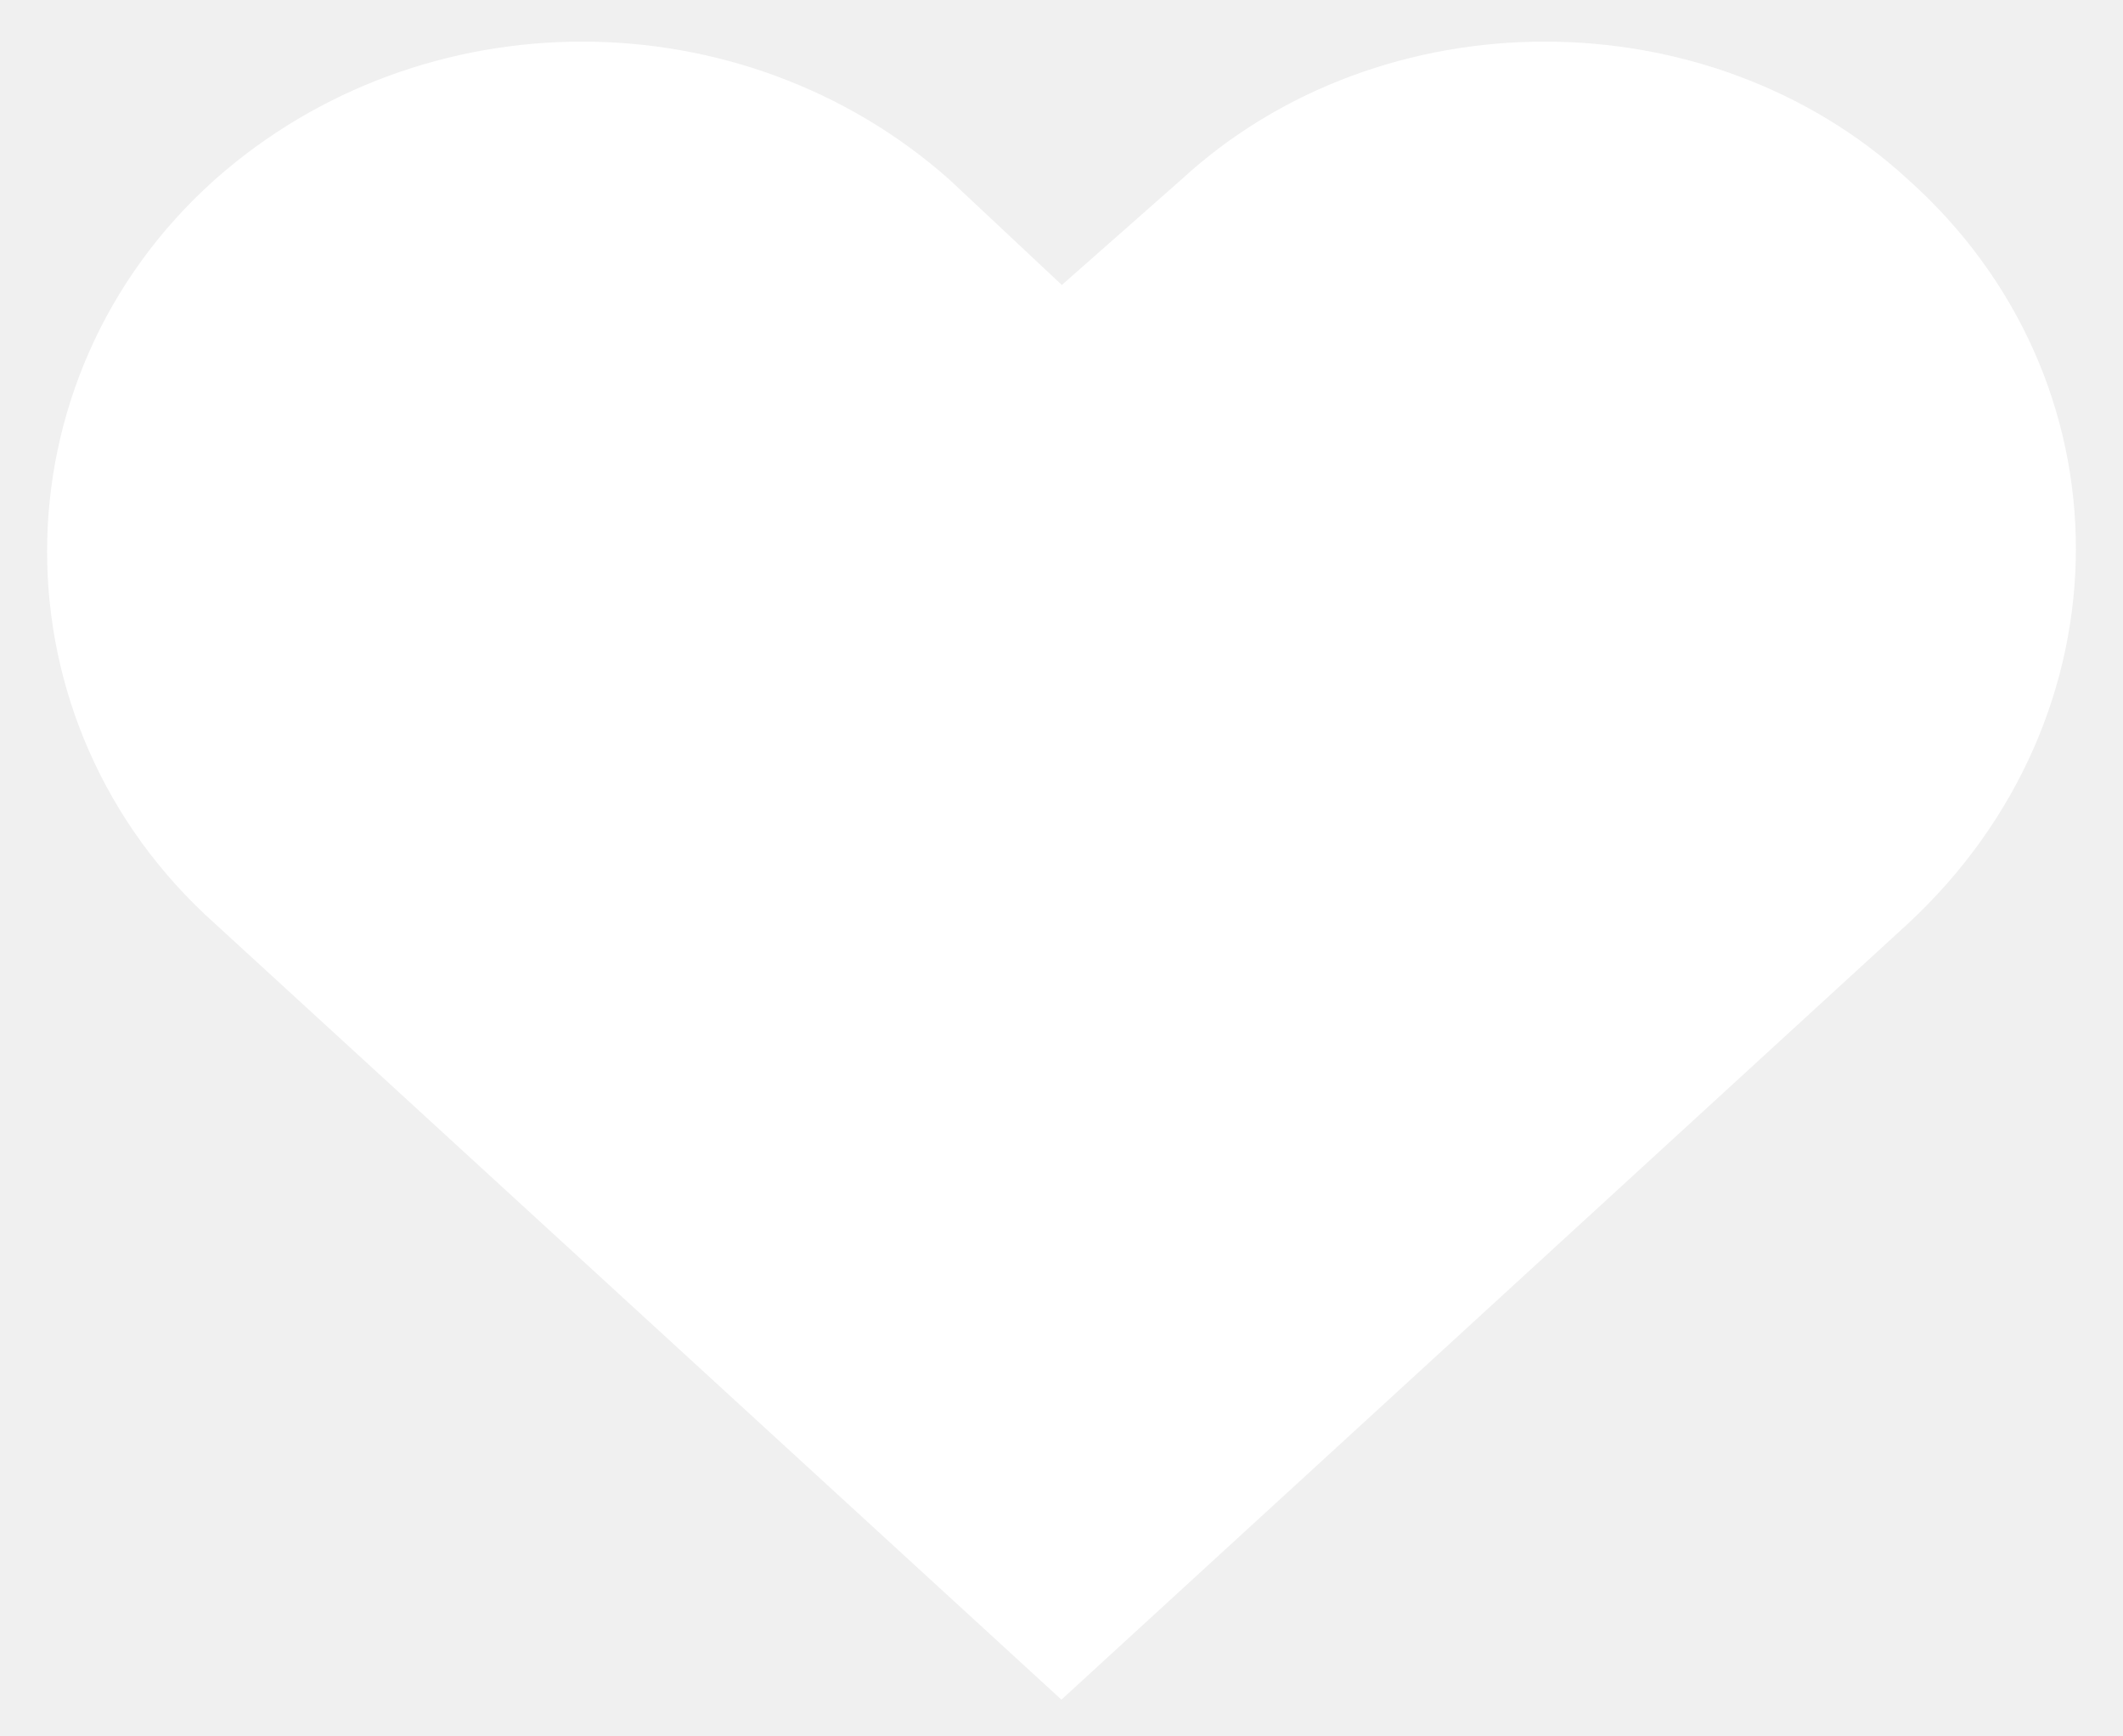
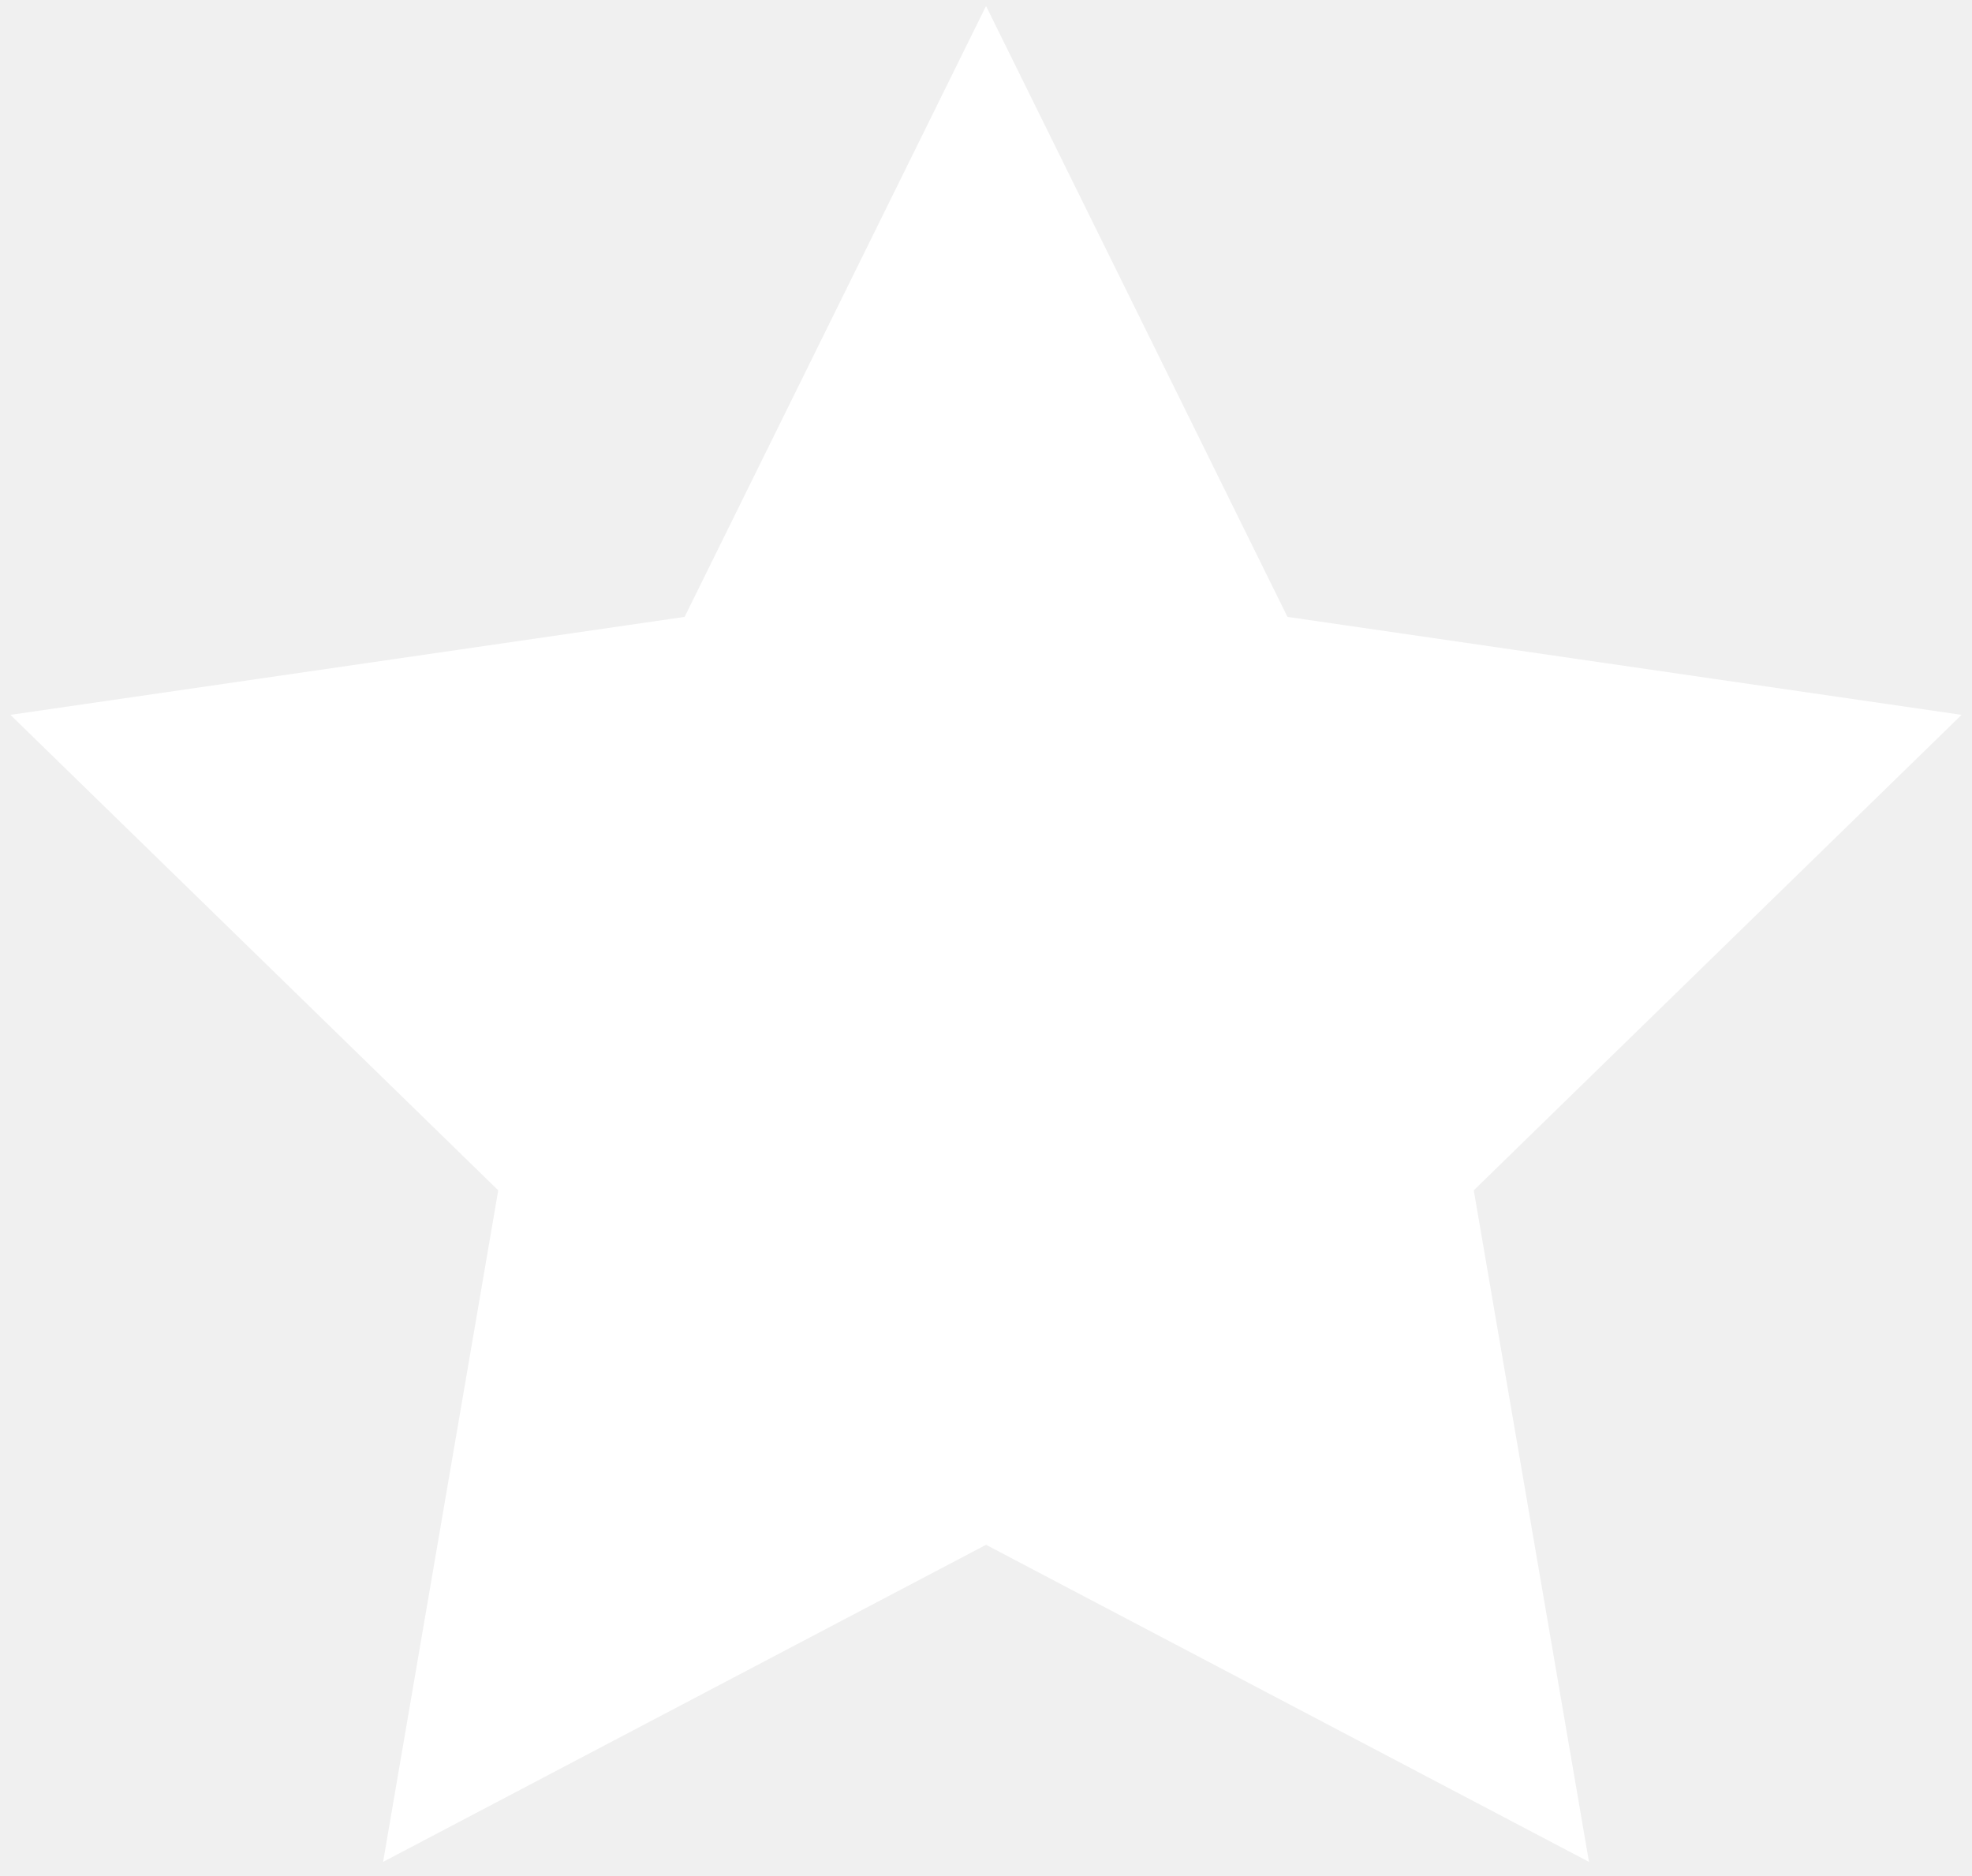
- <svg xmlns="http://www.w3.org/2000/svg" version="1.1" id="Heart" x="0px" y="0px" width="31.204px" height="25.501px" viewBox="-133.058 142.5 31.204 25.501" enable-background="new -133.058 142.5 31.204 25.501" xml:space="preserve">
-   <path fill="#FFFFFF" stroke="#FFFFFF" stroke-width="0.5" stroke-miterlimit="10" d="M-105.183,145.322  c-2.841-2.614-7.5-2.614-10.341,0l-1.932,1.704l-1.818-1.704c-2.955-2.614-7.5-2.614-10.455,0c-3.182,2.84-3.182,7.727,0,10.568  l12.272,11.249l12.273-11.249C-102.001,152.936-102.001,148.162-105.183,145.322z" />
+ <svg xmlns="http://www.w3.org/2000/svg" version="1.1" id="Heart" x="0px" y="0px" width="27.359px" height="26.019px" viewBox="-131.28 141.917 27.359 26.019" enable-background="new -131.28 141.917 27.359 26.019" xml:space="preserve">
+   <polygon fill="#FFFFFF" stroke="#FFFFFF" stroke-width="0.5" stroke-miterlimit="10" points="-117.6,142.565 -113.584,150.703   -104.603,152.008 -111.102,158.342 -109.567,167.288 -117.6,163.064 -125.633,167.288 -124.099,158.342 -130.598,152.008   -121.616,150.703 " />
</svg>
